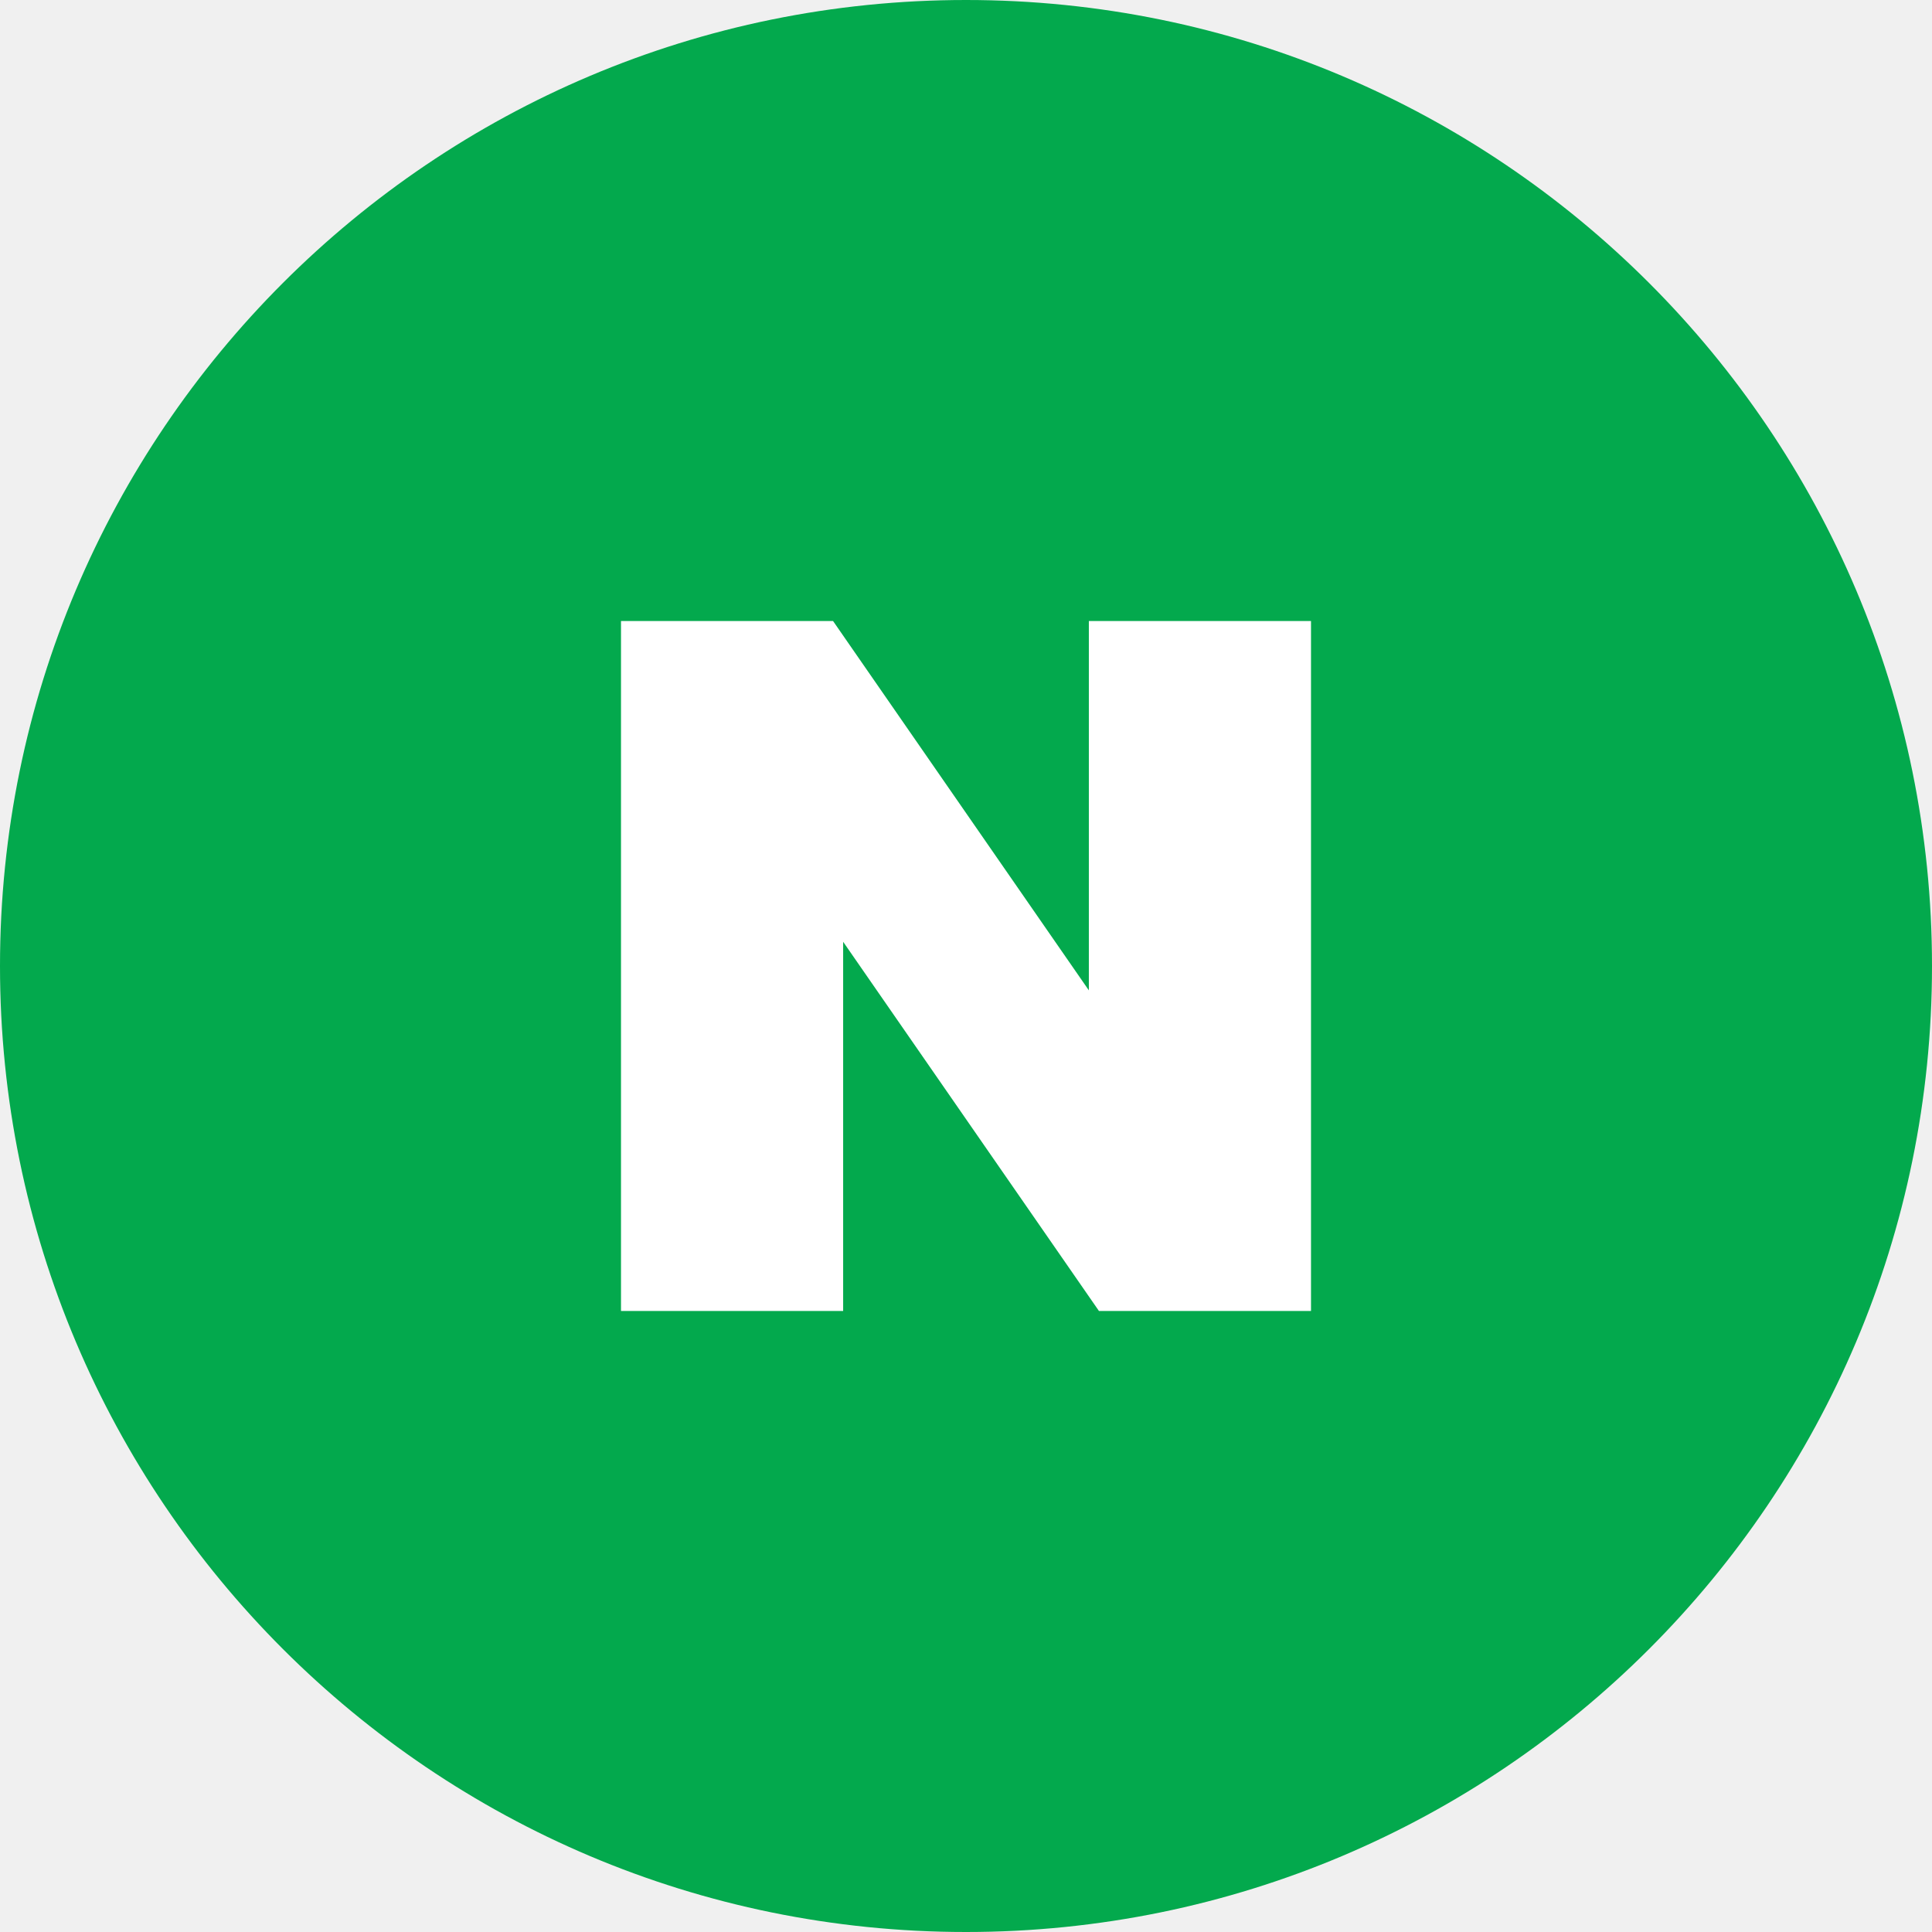
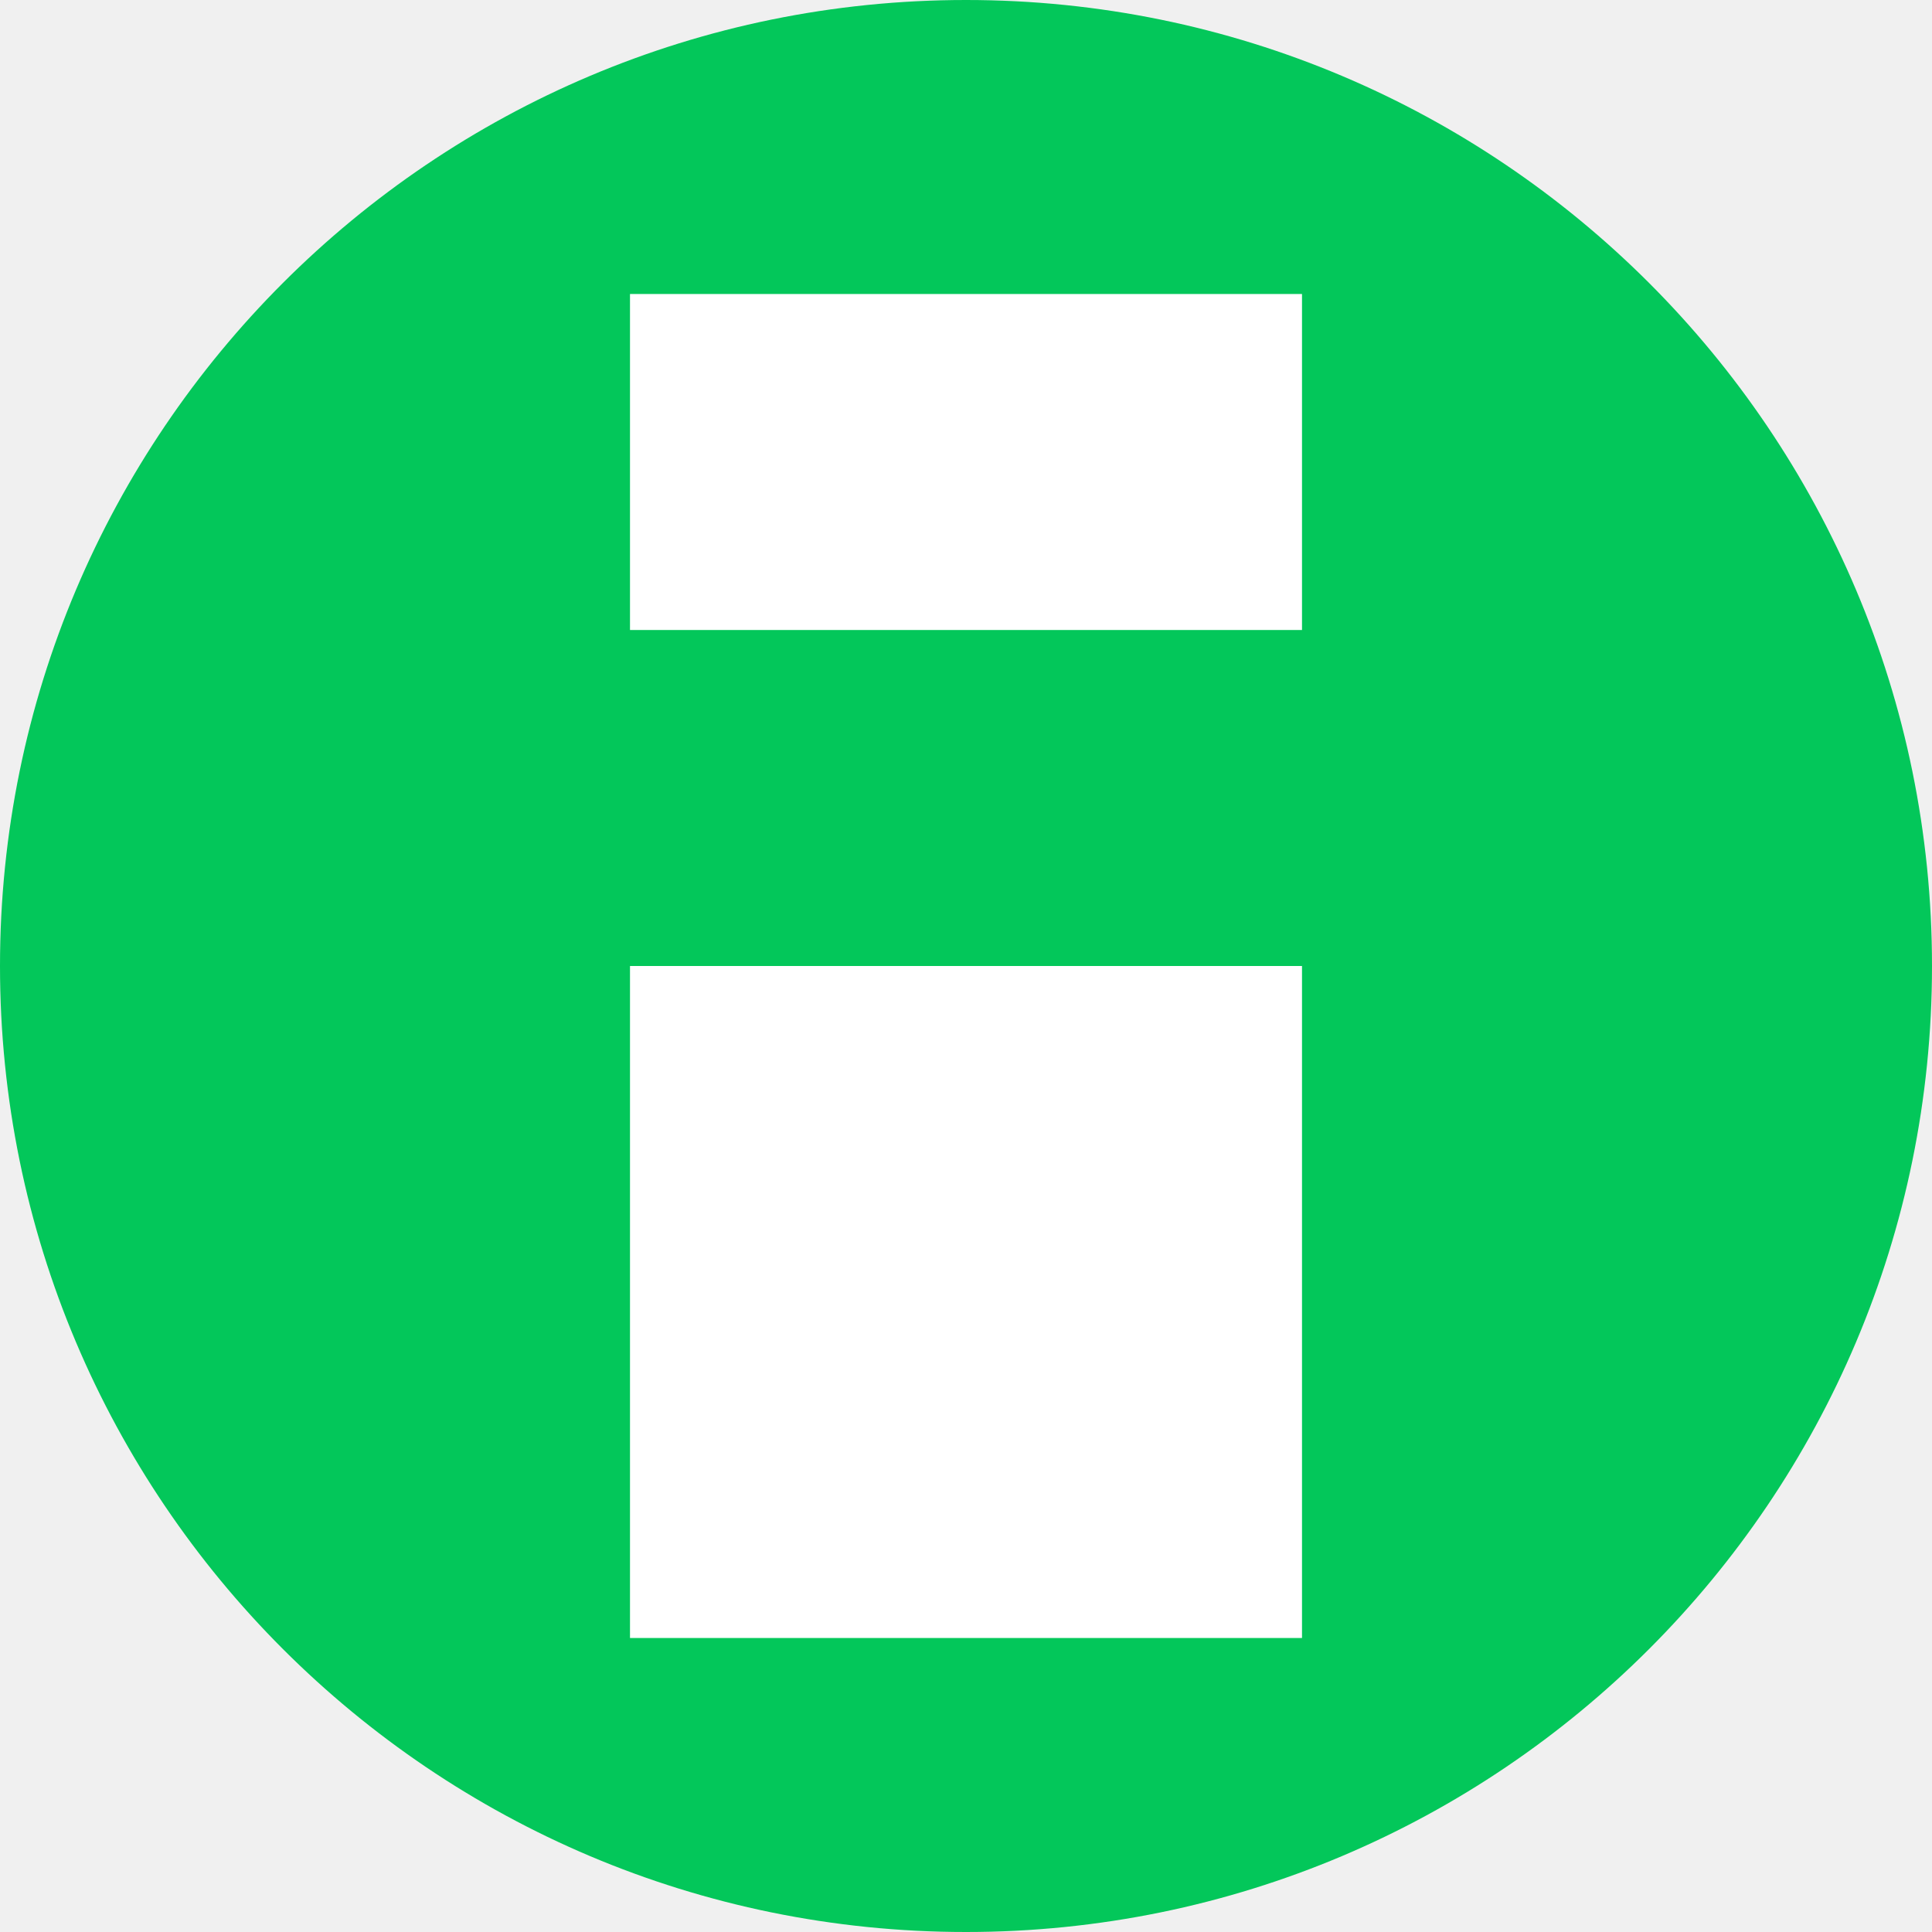
- <svg xmlns="http://www.w3.org/2000/svg" width="56" height="56" viewBox="0 0 56 56" fill="none">
-   <rect width="56" height="56" rx="28" fill="#03A94D" />
-   <path fill-rule="evenodd" clip-rule="evenodd" d="M31.561 28.706L24.146 18H18V38H24.439V27.298L31.854 38H38V18H31.561V28.706Z" fill="white" />
+ <svg xmlns="http://www.w3.org/2000/svg" width="23" height="23" viewBox="0 0 23 23" fill="none">
+   <rect width="23" height="23" rx="11.5" fill="#03C75A" />
+   <path d="M11.5 11.5H15.5V19.5H7.5V11.5H11.5Z" fill="white" />
+   <path d="M7.5 3.5H15.5V7.5H7.5V3.5Z" fill="white" />
</svg>
